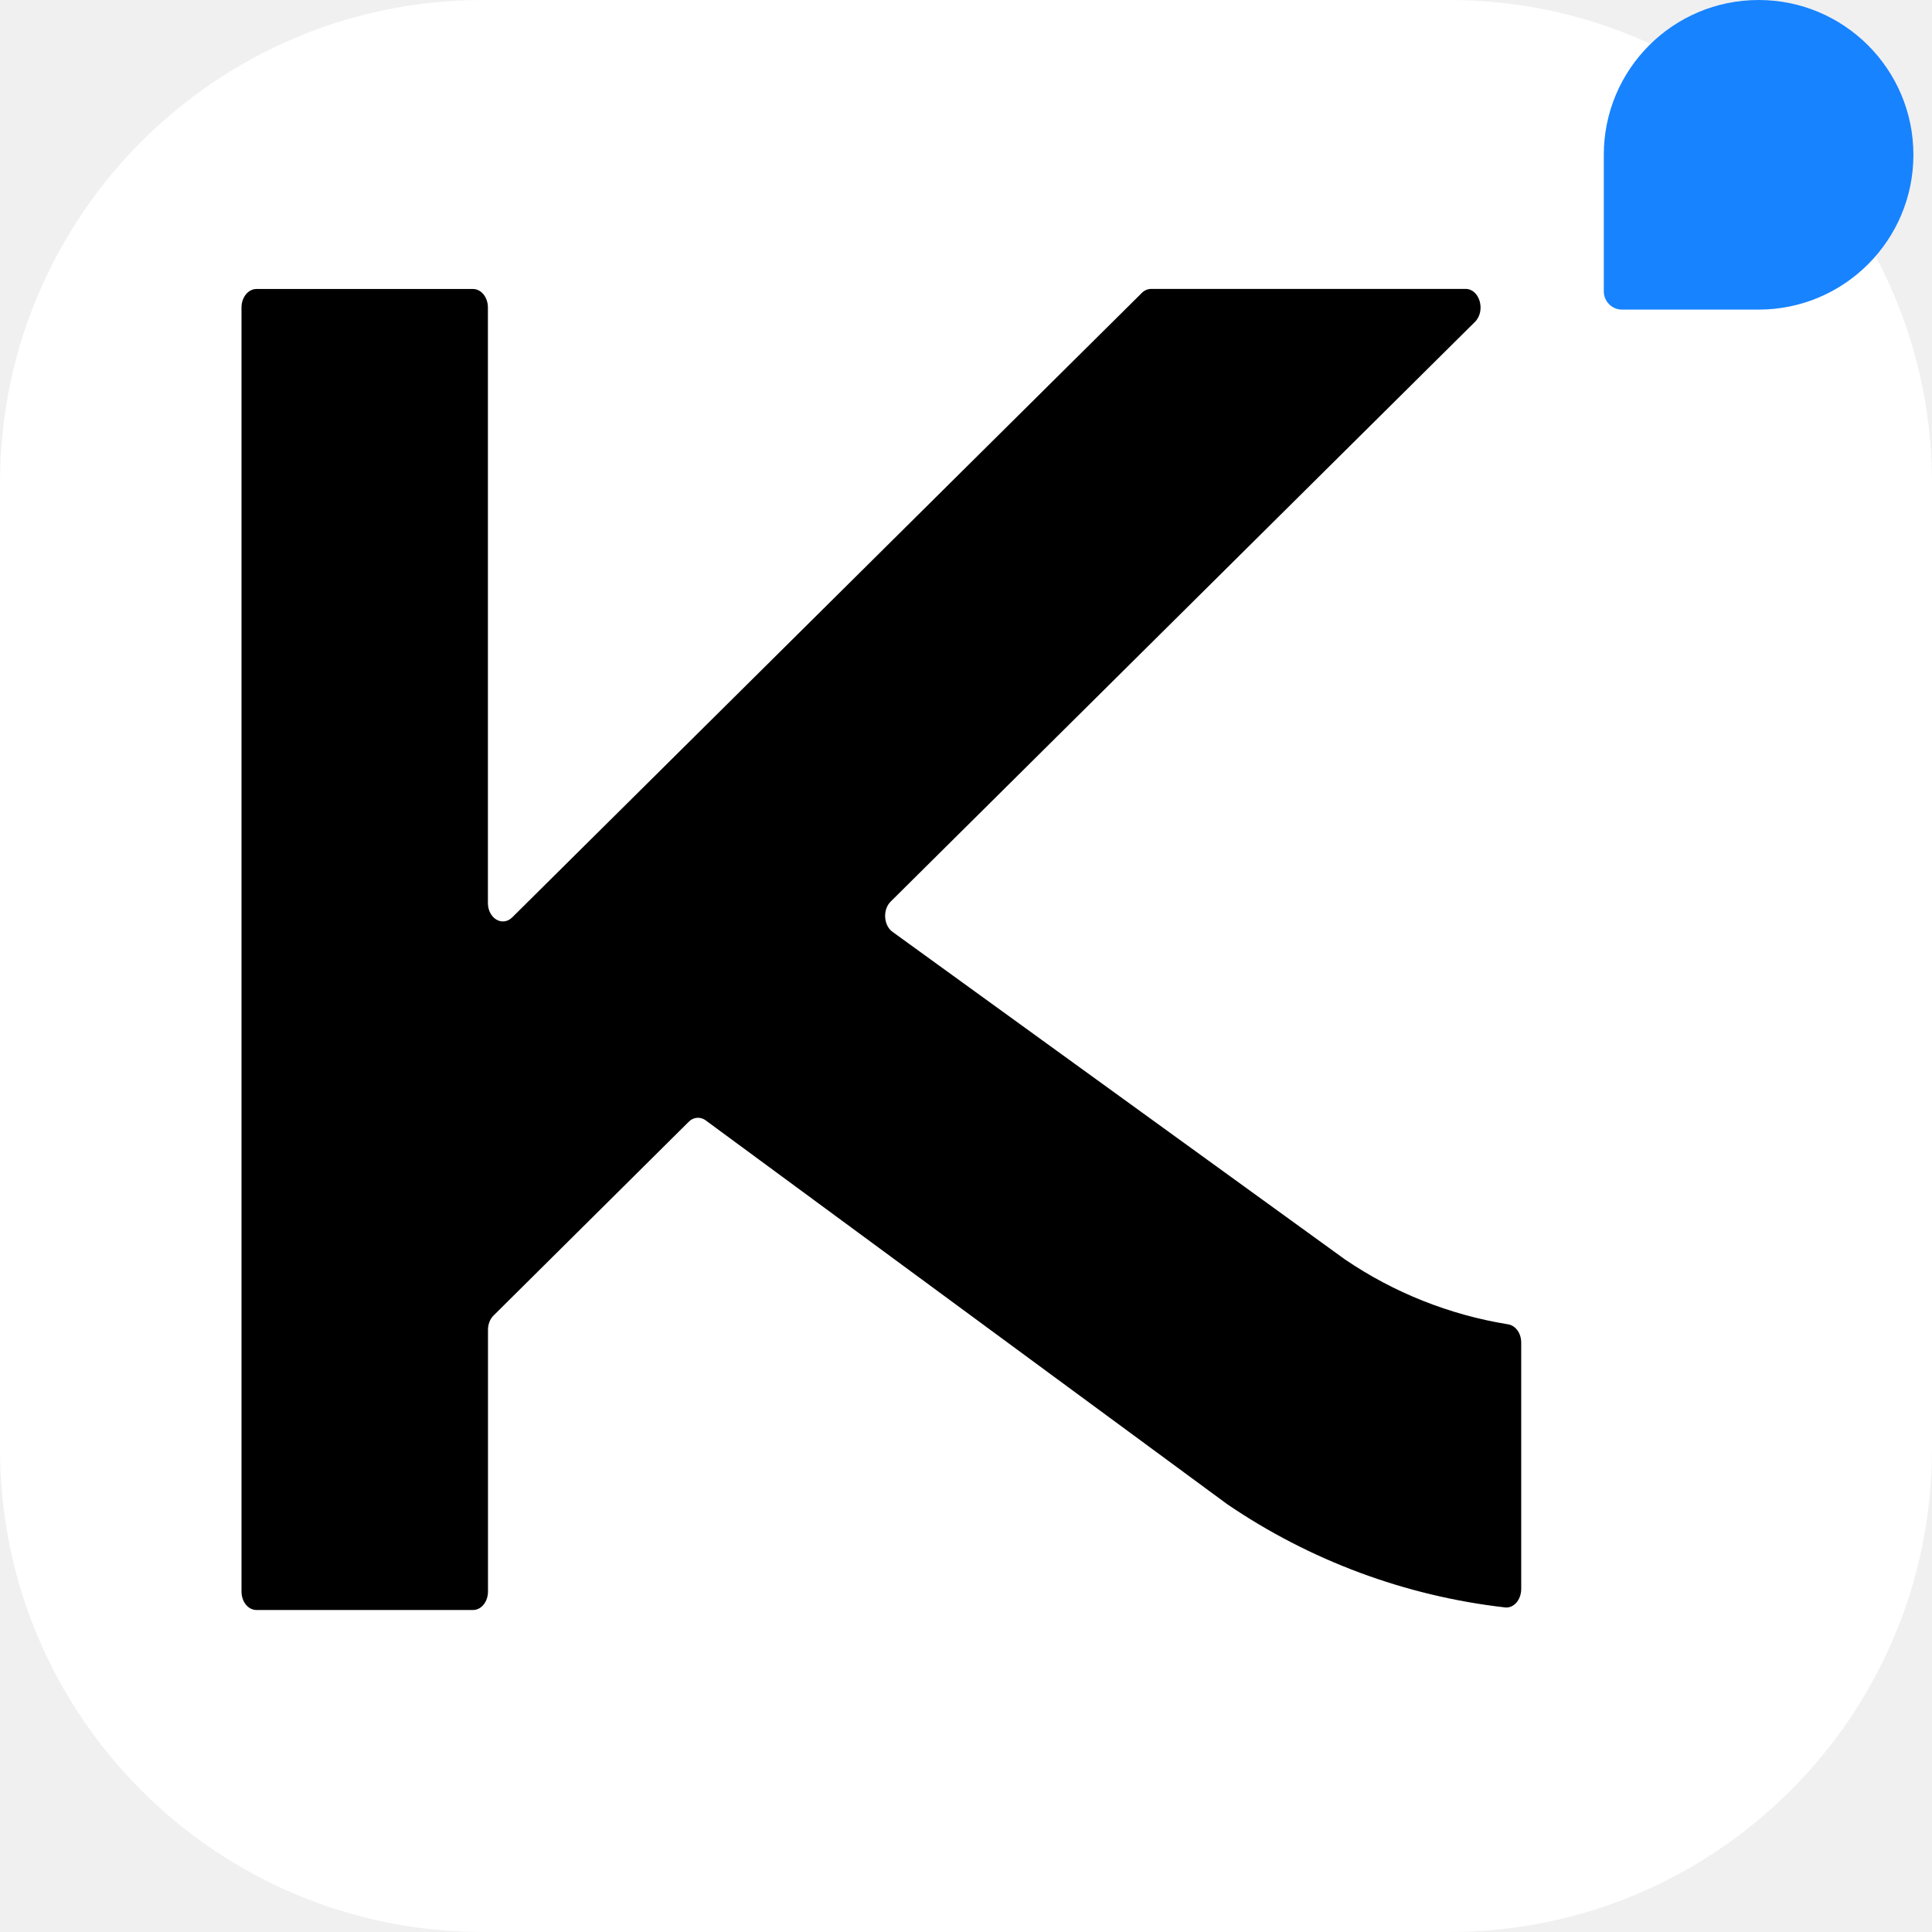
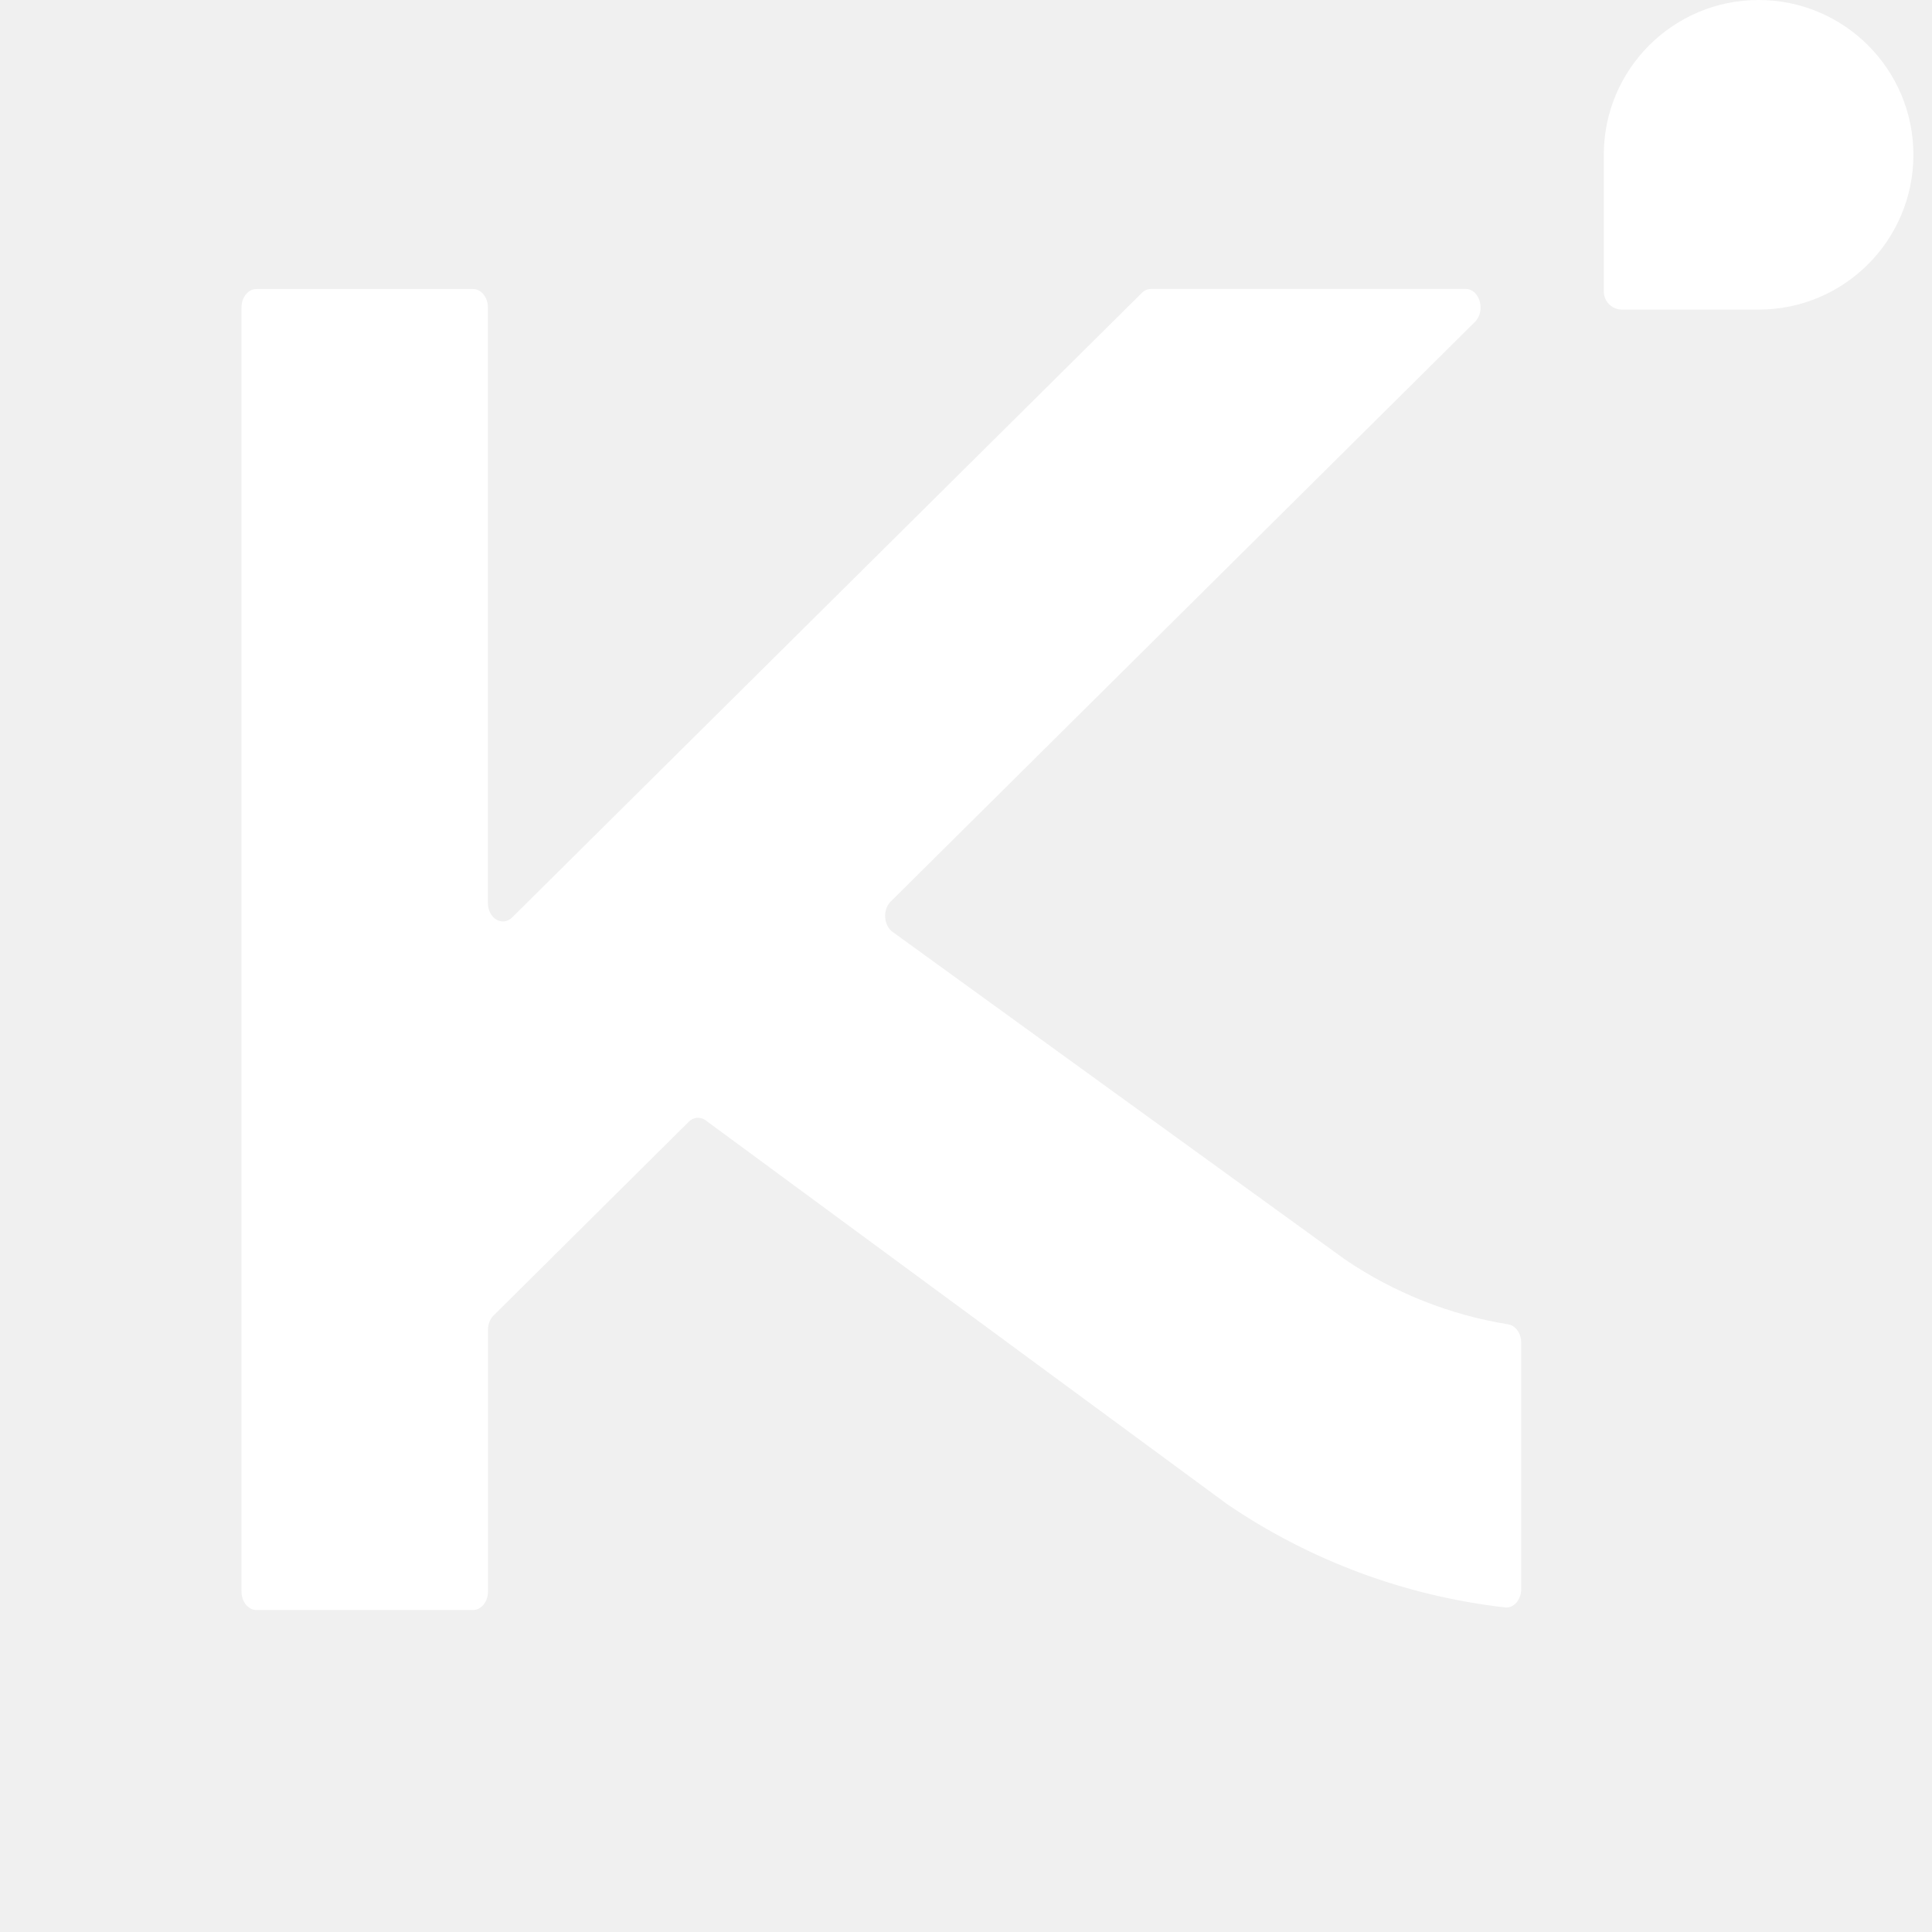
- <svg xmlns="http://www.w3.org/2000/svg" height="1em" style="flex:none;line-height:1" viewBox="0 0 24 24" width="1em">
-   <rect width="24" height="24" rx="6" fill="#fff" />
-   <path d="M21.846 0a1.923 1.923 0 110 3.846H20.15a.226.226 0 01-.227-.226V1.923C19.923.861 20.784 0 21.846 0z" fill="#1783FF" />
-   <path d="M11.065 11.199l7.257-7.2c.137-.136.06-.41-.116-.41H14.3a.164.164 0 00-.117.051l-7.82 7.756c-.122.12-.302.013-.302-.179V3.82c0-.127-.083-.23-.185-.23H3.186c-.103 0-.186.103-.186.23V19.77c0 .128.083.23.186.23h2.69c.103 0 .186-.102.186-.23v-3.25c0-.069.025-.135.069-.178l2.424-2.406a.158.158 0 01.205-.023l6.484 4.772a7.677 7.677 0 003.453 1.283c.108.012.2-.095.2-.23v-3.06c0-.117-.07-.212-.164-.227a5.028 5.028 0 01-2.027-.807l-5.613-4.064c-.117-.078-.132-.279-.028-.381z" fill="#000" />
+ <svg xmlns="http://www.w3.org/2000/svg" fill="#ffffff" fill-rule="evenodd" height="1em" style="flex:none;line-height:1" viewBox="0 0 24 24" width="1em">
+   <path d="M21.846 0a1.923 1.923 0 110 3.846H20.15a.226.226 0 01-.227-.226V1.923C19.923.861 20.784 0 21.846 0z" />
+   <path d="M11.065 11.199l7.257-7.2c.137-.136.06-.41-.116-.41H14.3a.164.164 0 00-.117.051l-7.82 7.756c-.122.12-.302.013-.302-.179V3.82c0-.127-.083-.23-.185-.23H3.186c-.103 0-.186.103-.186.23V19.77c0 .128.083.23.186.23h2.69c.103 0 .186-.102.186-.23v-3.25c0-.069.025-.135.069-.178l2.424-2.406a.158.158 0 01.205-.023l6.484 4.772a7.677 7.677 0 003.453 1.283c.108.012.2-.095.2-.23v-3.06c0-.117-.07-.212-.164-.227a5.028 5.028 0 01-2.027-.807l-5.613-4.064c-.117-.078-.132-.279-.028-.381z" />
</svg>
